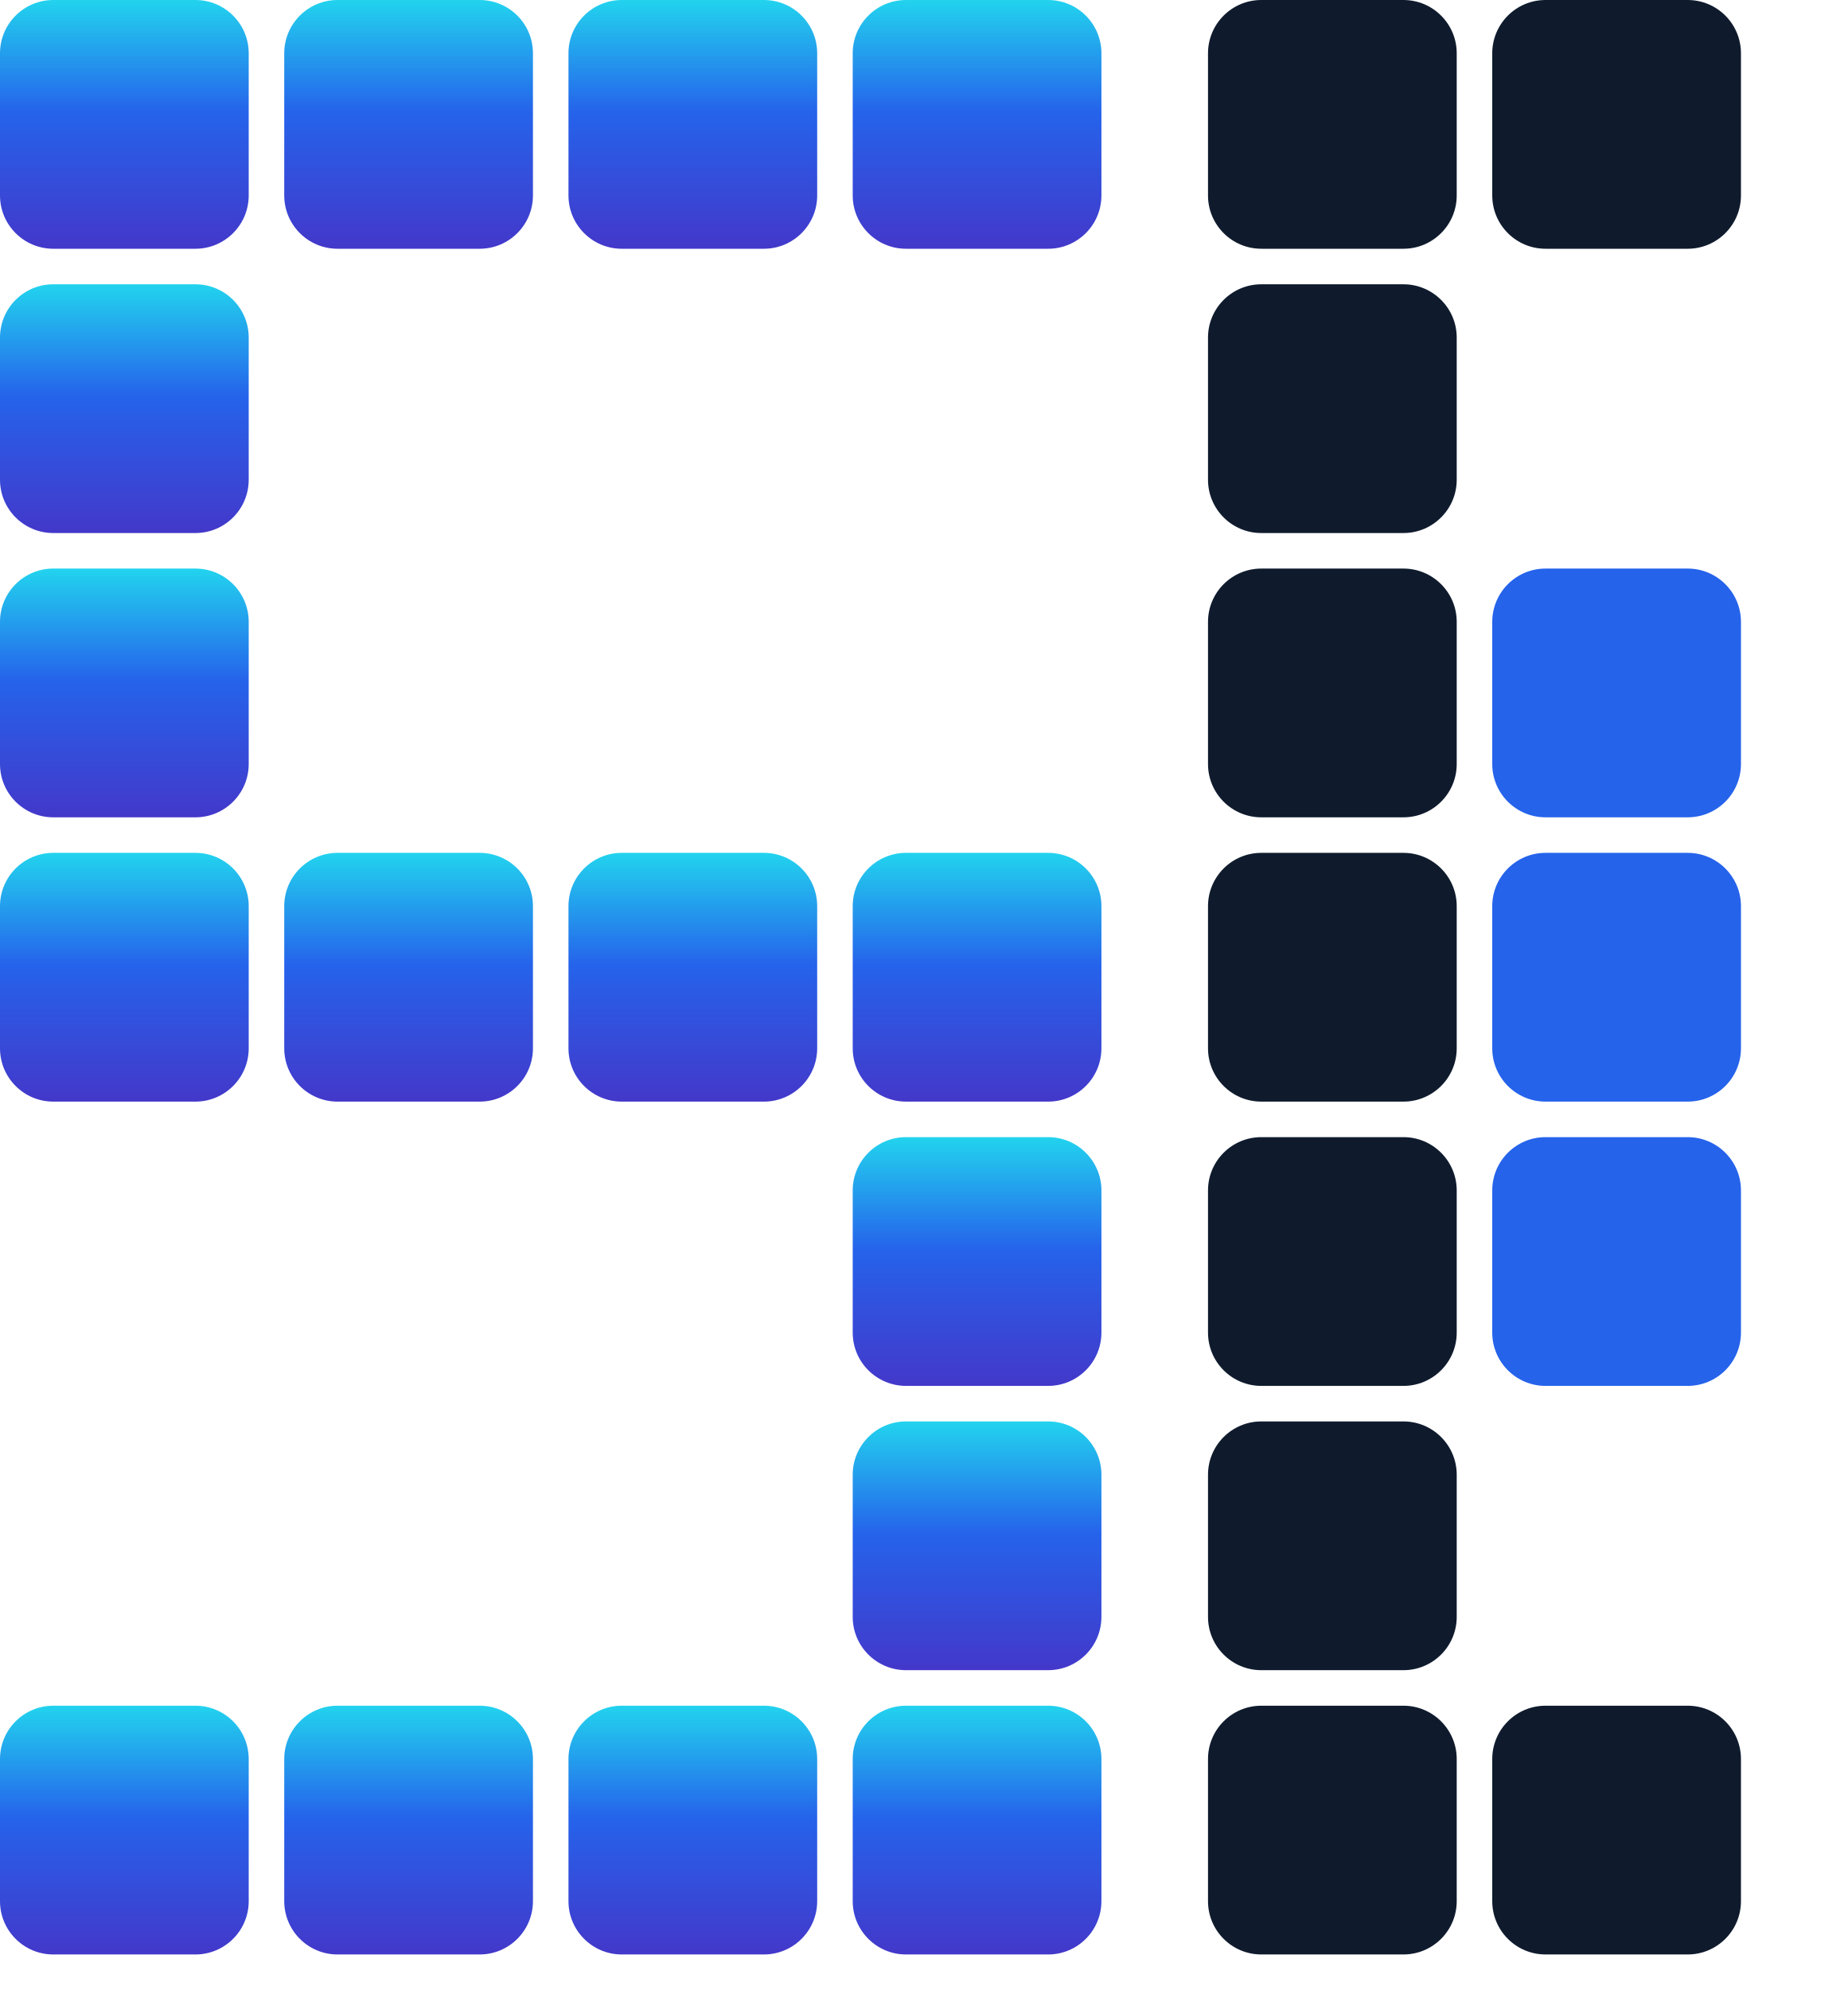
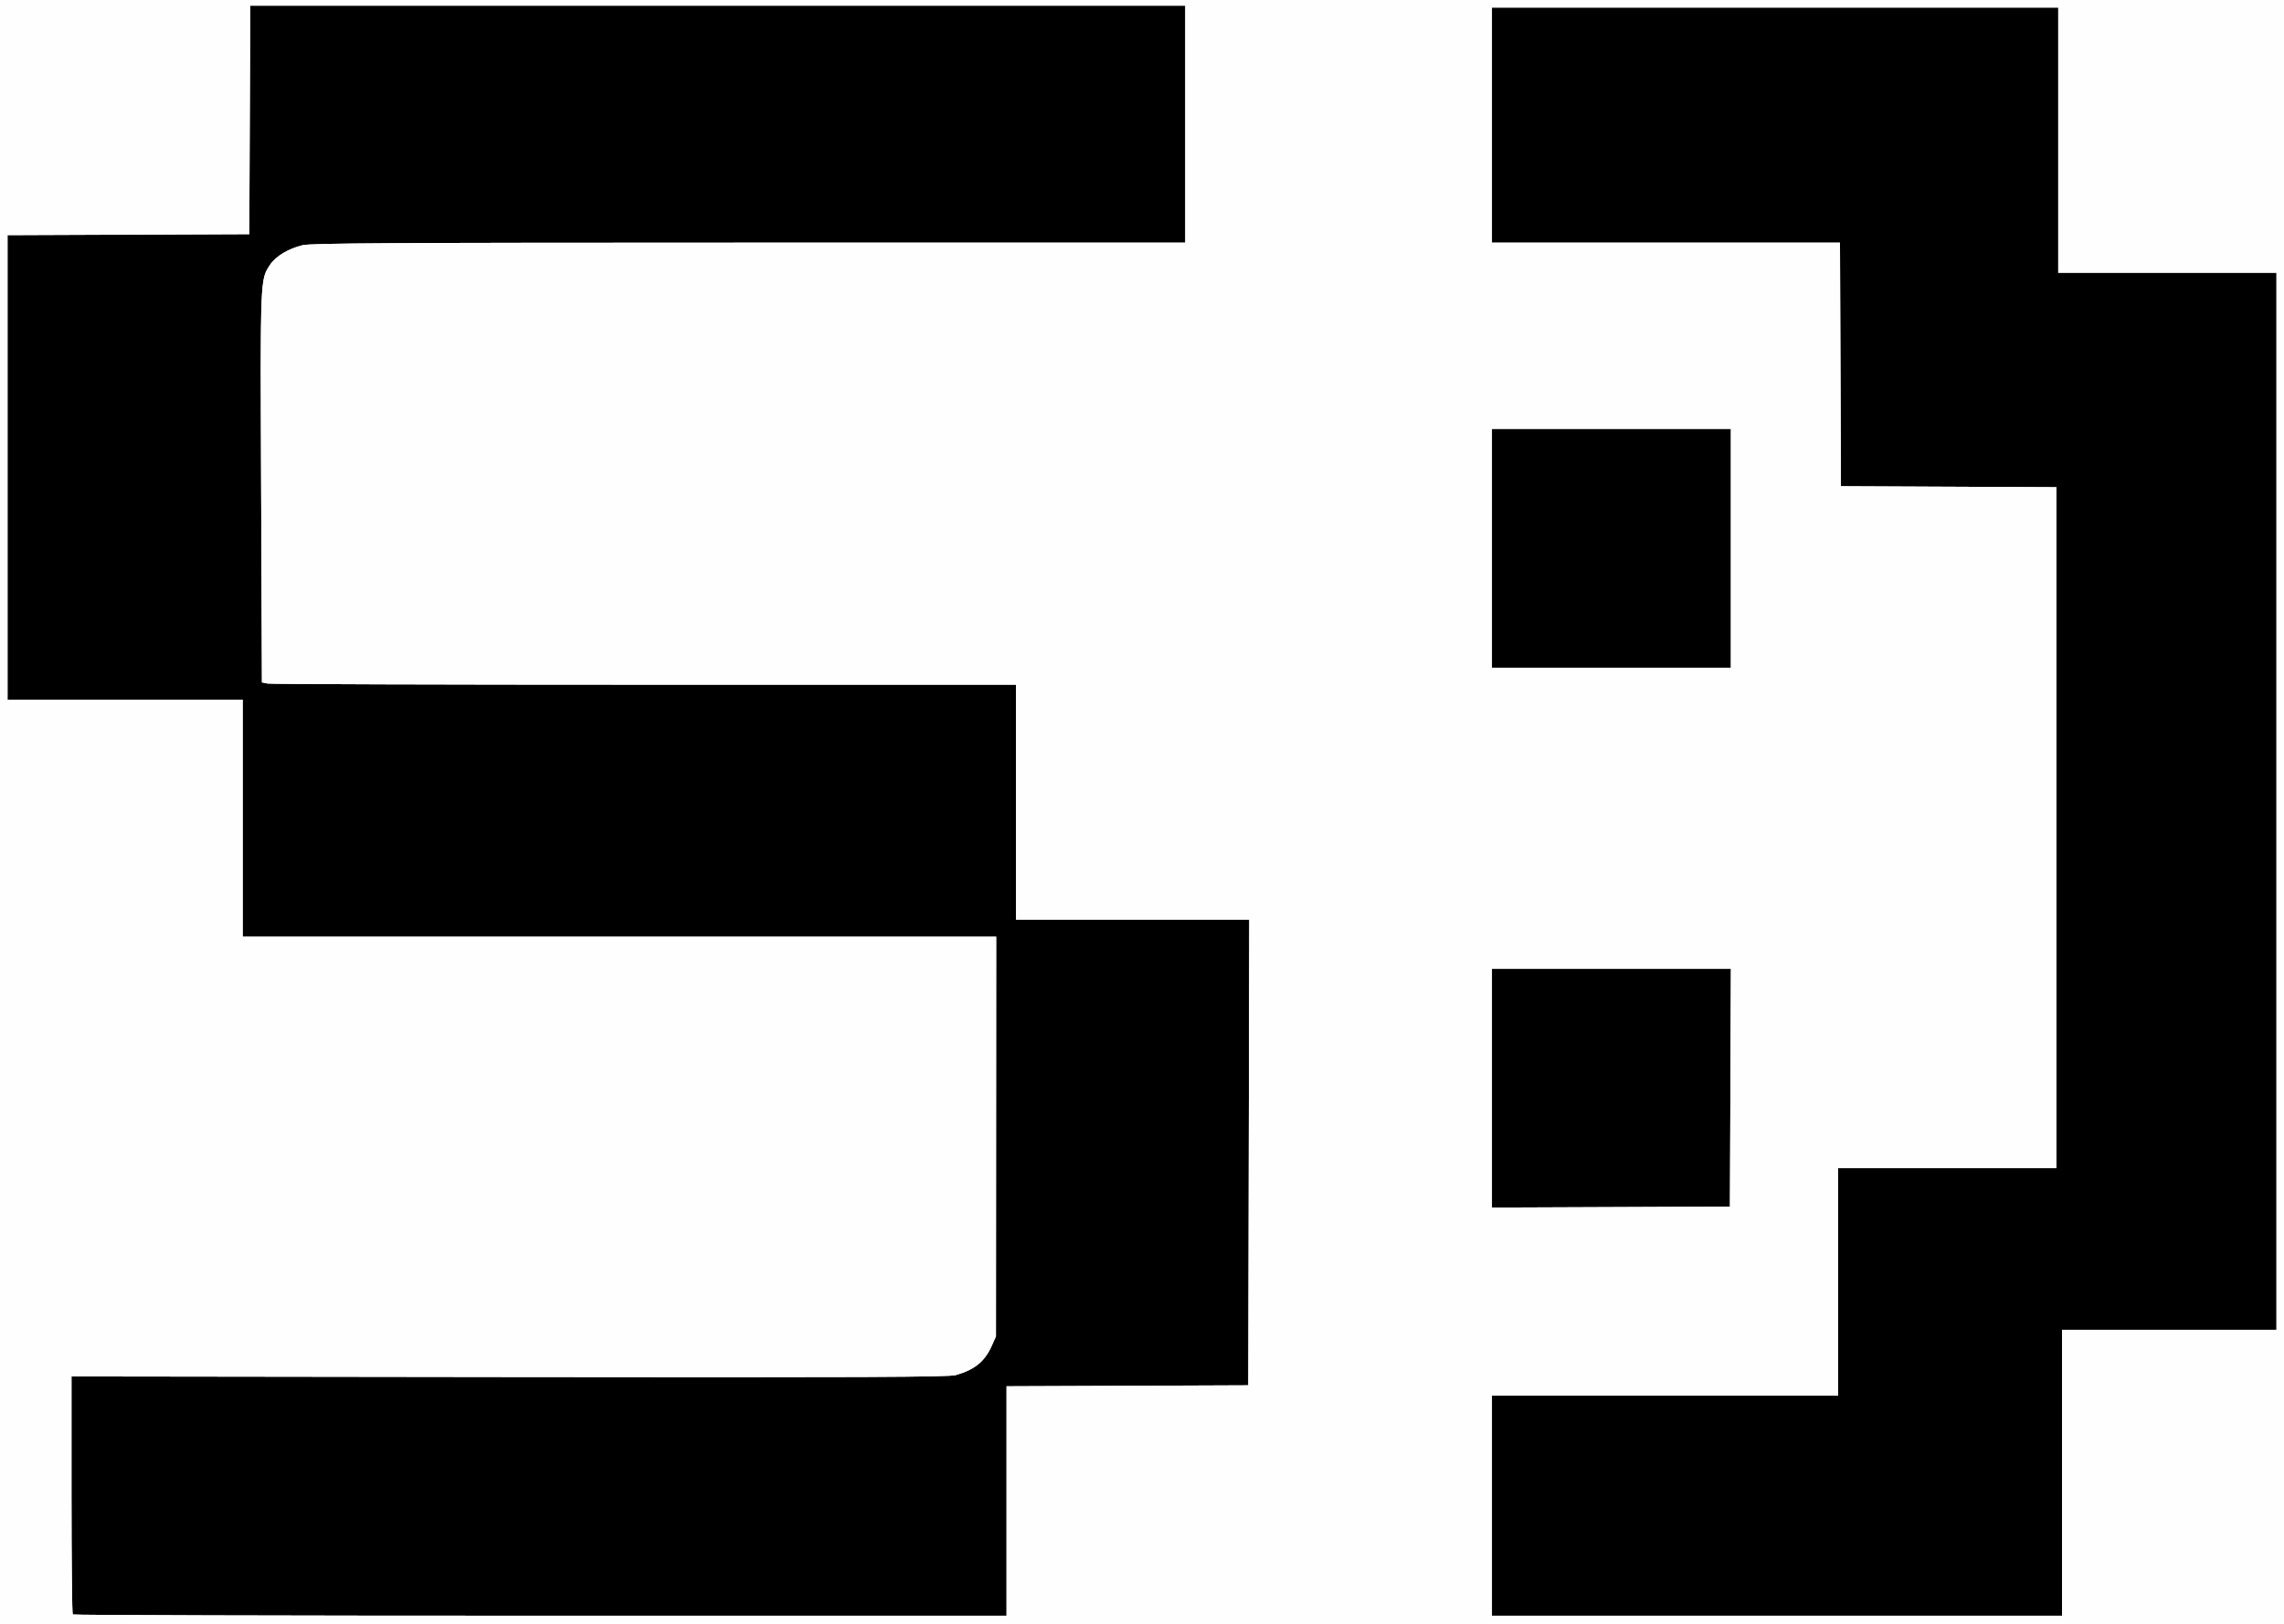
- <svg xmlns="http://www.w3.org/2000/svg" viewBox="0 0 52 56" fill="none">
-   <defs>
-     <linearGradient id="sg" x1="0" y1="0" x2="0" y2="1">
-       <stop offset="0%" stop-color="#22D3EE" />
-       <stop offset="45%" stop-color="#2563EB" />
-       <stop offset="100%" stop-color="#4338CA" />
-     </linearGradient>
-   </defs>
-   <rect x="0" y="0" width="7" height="7" rx="1.5" fill="url(#sg)" />
-   <rect x="8" y="0" width="7" height="7" rx="1.5" fill="url(#sg)" />
-   <rect x="16" y="0" width="7" height="7" rx="1.5" fill="url(#sg)" />
-   <rect x="24" y="0" width="7" height="7" rx="1.5" fill="url(#sg)" />
-   <rect x="0" y="8" width="7" height="7" rx="1.5" fill="url(#sg)" />
-   <rect x="0" y="16" width="7" height="7" rx="1.5" fill="url(#sg)" />
-   <rect x="0" y="24" width="7" height="7" rx="1.5" fill="url(#sg)" />
-   <rect x="8" y="24" width="7" height="7" rx="1.5" fill="url(#sg)" />
-   <rect x="16" y="24" width="7" height="7" rx="1.5" fill="url(#sg)" />
-   <rect x="24" y="24" width="7" height="7" rx="1.5" fill="url(#sg)" />
-   <rect x="24" y="32" width="7" height="7" rx="1.5" fill="url(#sg)" />
-   <rect x="24" y="40" width="7" height="7" rx="1.5" fill="url(#sg)" />
-   <rect x="0" y="48" width="7" height="7" rx="1.5" fill="url(#sg)" />
-   <rect x="8" y="48" width="7" height="7" rx="1.5" fill="url(#sg)" />
-   <rect x="16" y="48" width="7" height="7" rx="1.5" fill="url(#sg)" />
-   <rect x="24" y="48" width="7" height="7" rx="1.5" fill="url(#sg)" />
-   <rect x="34" y="0" width="7" height="7" rx="1.5" fill="#0F1B2D" />
-   <rect x="34" y="8" width="7" height="7" rx="1.5" fill="#0F1B2D" />
-   <rect x="34" y="16" width="7" height="7" rx="1.5" fill="#0F1B2D" />
-   <rect x="34" y="24" width="7" height="7" rx="1.5" fill="#0F1B2D" />
-   <rect x="34" y="32" width="7" height="7" rx="1.5" fill="#0F1B2D" />
-   <rect x="34" y="40" width="7" height="7" rx="1.5" fill="#0F1B2D" />
-   <rect x="34" y="48" width="7" height="7" rx="1.5" fill="#0F1B2D" />
-   <rect x="42" y="0" width="7" height="7" rx="1.5" fill="#0F1B2D" />
-   <rect x="42" y="48" width="7" height="7" rx="1.5" fill="#0F1B2D" />
-   <rect x="42" y="16" width="7" height="7" rx="1.5" fill="#2563EB" />
-   <rect x="42" y="24" width="7" height="7" rx="1.5" fill="#2563EB" />
-   <rect x="42" y="32" width="7" height="7" rx="1.5" fill="#2563EB" />
+ <svg xmlns="http://www.w3.org/2000/svg" width="1214" height="863" viewBox="0 0 1214 863">
+   <g>
+     <path d="M 535.00 737.01 L 535.00 859.00 L 287.17 859.00 C150.86,859.00 39.03,858.70 38.67,858.33 C38.30,857.97 38.00,829.34 38.00,794.72 L 38.00 731.78 L 270.75 732.08 C458.68,732.32 504.37,732.13 507.99,731.08 C518.10,728.18 523.38,723.88 527.13,715.50 L 529.37 710.50 L 529.50 498.00 L 129.00 498.00 L 129.00 372.00 L 4.00 372.00 L 4.00 125.01 L 132.50 124.50 L 132.76 63.75 L 133.02 3.00 L 630.00 3.00 L 630.00 129.00 L 398.25 129.02 C209.02,129.03 165.46,129.28 160.85,130.36 C153.38,132.12 146.52,136.25 143.52,140.81 C143.00,141.59 142.54,142.29 142.12,143.01 C138.34,149.51 138.38,158.22 138.78,255.36 L 138.80 259.15 L 139.22 362.79 L 142.24 363.40 C143.89,363.73 234.07,364.00 342.62,364.00 L 540.00 364.00 L 540.00 489.00 L 664.01 489.00 L 663.50 736.50 L 599.25 736.76 ZM 1096.00 707.00 L 1096.00 859.00 L 793.00 859.00 L 793.00 742.00 L 977.00 742.00 L 977.00 621.00 L 1093.00 621.00 L 1093.00 259.02 L 1035.75 258.76 L 978.50 258.50 L 978.24 193.75 L 977.99 129.00 L 793.00 129.00 L 793.00 4.00 L 1094.00 4.00 L 1094.00 145.00 L 1210.00 145.00 L 1210.00 707.00 ZM 920.00 228.00 L 920.00 355.00 L 793.00 355.00 L 793.00 228.00 ZM 920.01 515.00 L 919.50 641.50 L 793.00 642.01 L 793.00 515.00 Z" fill="rgb(0,0,0)" />
+     <path d="M 0.00 431.50 L 0.00 0.00 L 607.00 0.00 L 1214.00 0.00 L 1214.00 431.50 L 1214.00 863.00 L 607.00 863.00 L 0.00 863.00 L 0.00 431.50 ZM 535.00 798.01 L 535.00 737.01 L 599.25 736.76 L 663.50 736.50 L 663.75 612.75 L 664.01 489.00 L 602.00 489.00 L 540.00 489.00 L 540.00 426.50 L 540.00 364.00 L 342.62 364.00 C234.07,364.00 143.89,363.73 142.24,363.40 L 139.22 362.79 L 138.80 259.15 C138.34,147.38 138.28,148.76 143.52,140.81 C146.52,136.25 153.38,132.12 160.85,130.36 C165.46,129.28 209.02,129.03 398.25,129.02 L 630.00 129.00 L 630.00 66.00 L 630.00 3.00 L 381.51 3.00 L 133.02 3.00 L 132.76 63.75 L 132.50 124.50 L 68.25 124.76 L 4.00 125.01 L 4.00 248.51 L 4.00 372.00 L 66.50 372.00 L 129.00 372.00 L 129.00 435.00 L 129.00 498.00 L 329.25 498.00 L 529.50 498.00 L 529.44 604.25 L 529.37 710.50 L 527.13 715.50 C523.38,723.88 518.10,728.18 507.99,731.08 C504.37,732.13 458.68,732.32 270.75,732.08 L 38.00 731.78 L 38.00 794.72 C38.00,829.34 38.30,857.97 38.67,858.33 C39.03,858.70 150.86,859.00 287.17,859.00 L 535.00 859.00 L 535.00 798.01 ZM 1096.00 783.00 L 1096.00 707.00 L 1153.00 707.00 L 1210.00 707.00 L 1210.00 426.00 L 1210.00 145.00 L 1152.00 145.00 L 1094.00 145.00 L 1094.00 74.50 L 1094.00 4.00 L 943.50 4.00 L 793.00 4.00 L 793.00 66.50 L 793.00 129.00 L 885.49 129.00 L 977.99 129.00 L 978.24 193.75 L 978.50 258.50 L 1035.75 258.76 L 1093.00 259.02 L 1093.00 440.01 L 1093.00 621.00 L 1035.00 621.00 L 977.00 621.00 L 977.00 681.50 L 977.00 742.00 L 885.00 742.00 L 793.00 742.00 L 793.00 800.50 L 793.00 859.00 L 944.50 859.00 L 1096.00 859.00 L 1096.00 783.00 ZM 919.76 578.25 L 920.01 515.00 L 856.51 515.00 L 793.00 515.00 L 793.00 578.51 L 793.00 642.01 L 856.25 641.76 L 919.50 641.50 L 919.76 578.25 ZM 920.00 291.50 L 920.00 228.00 L 856.50 228.00 L 793.00 228.00 L 793.00 291.50 L 793.00 355.00 L 856.50 355.00 L 920.00 355.00 L 920.00 291.50 Z" fill="rgb(254,254,254)" />
+   </g>
</svg>
